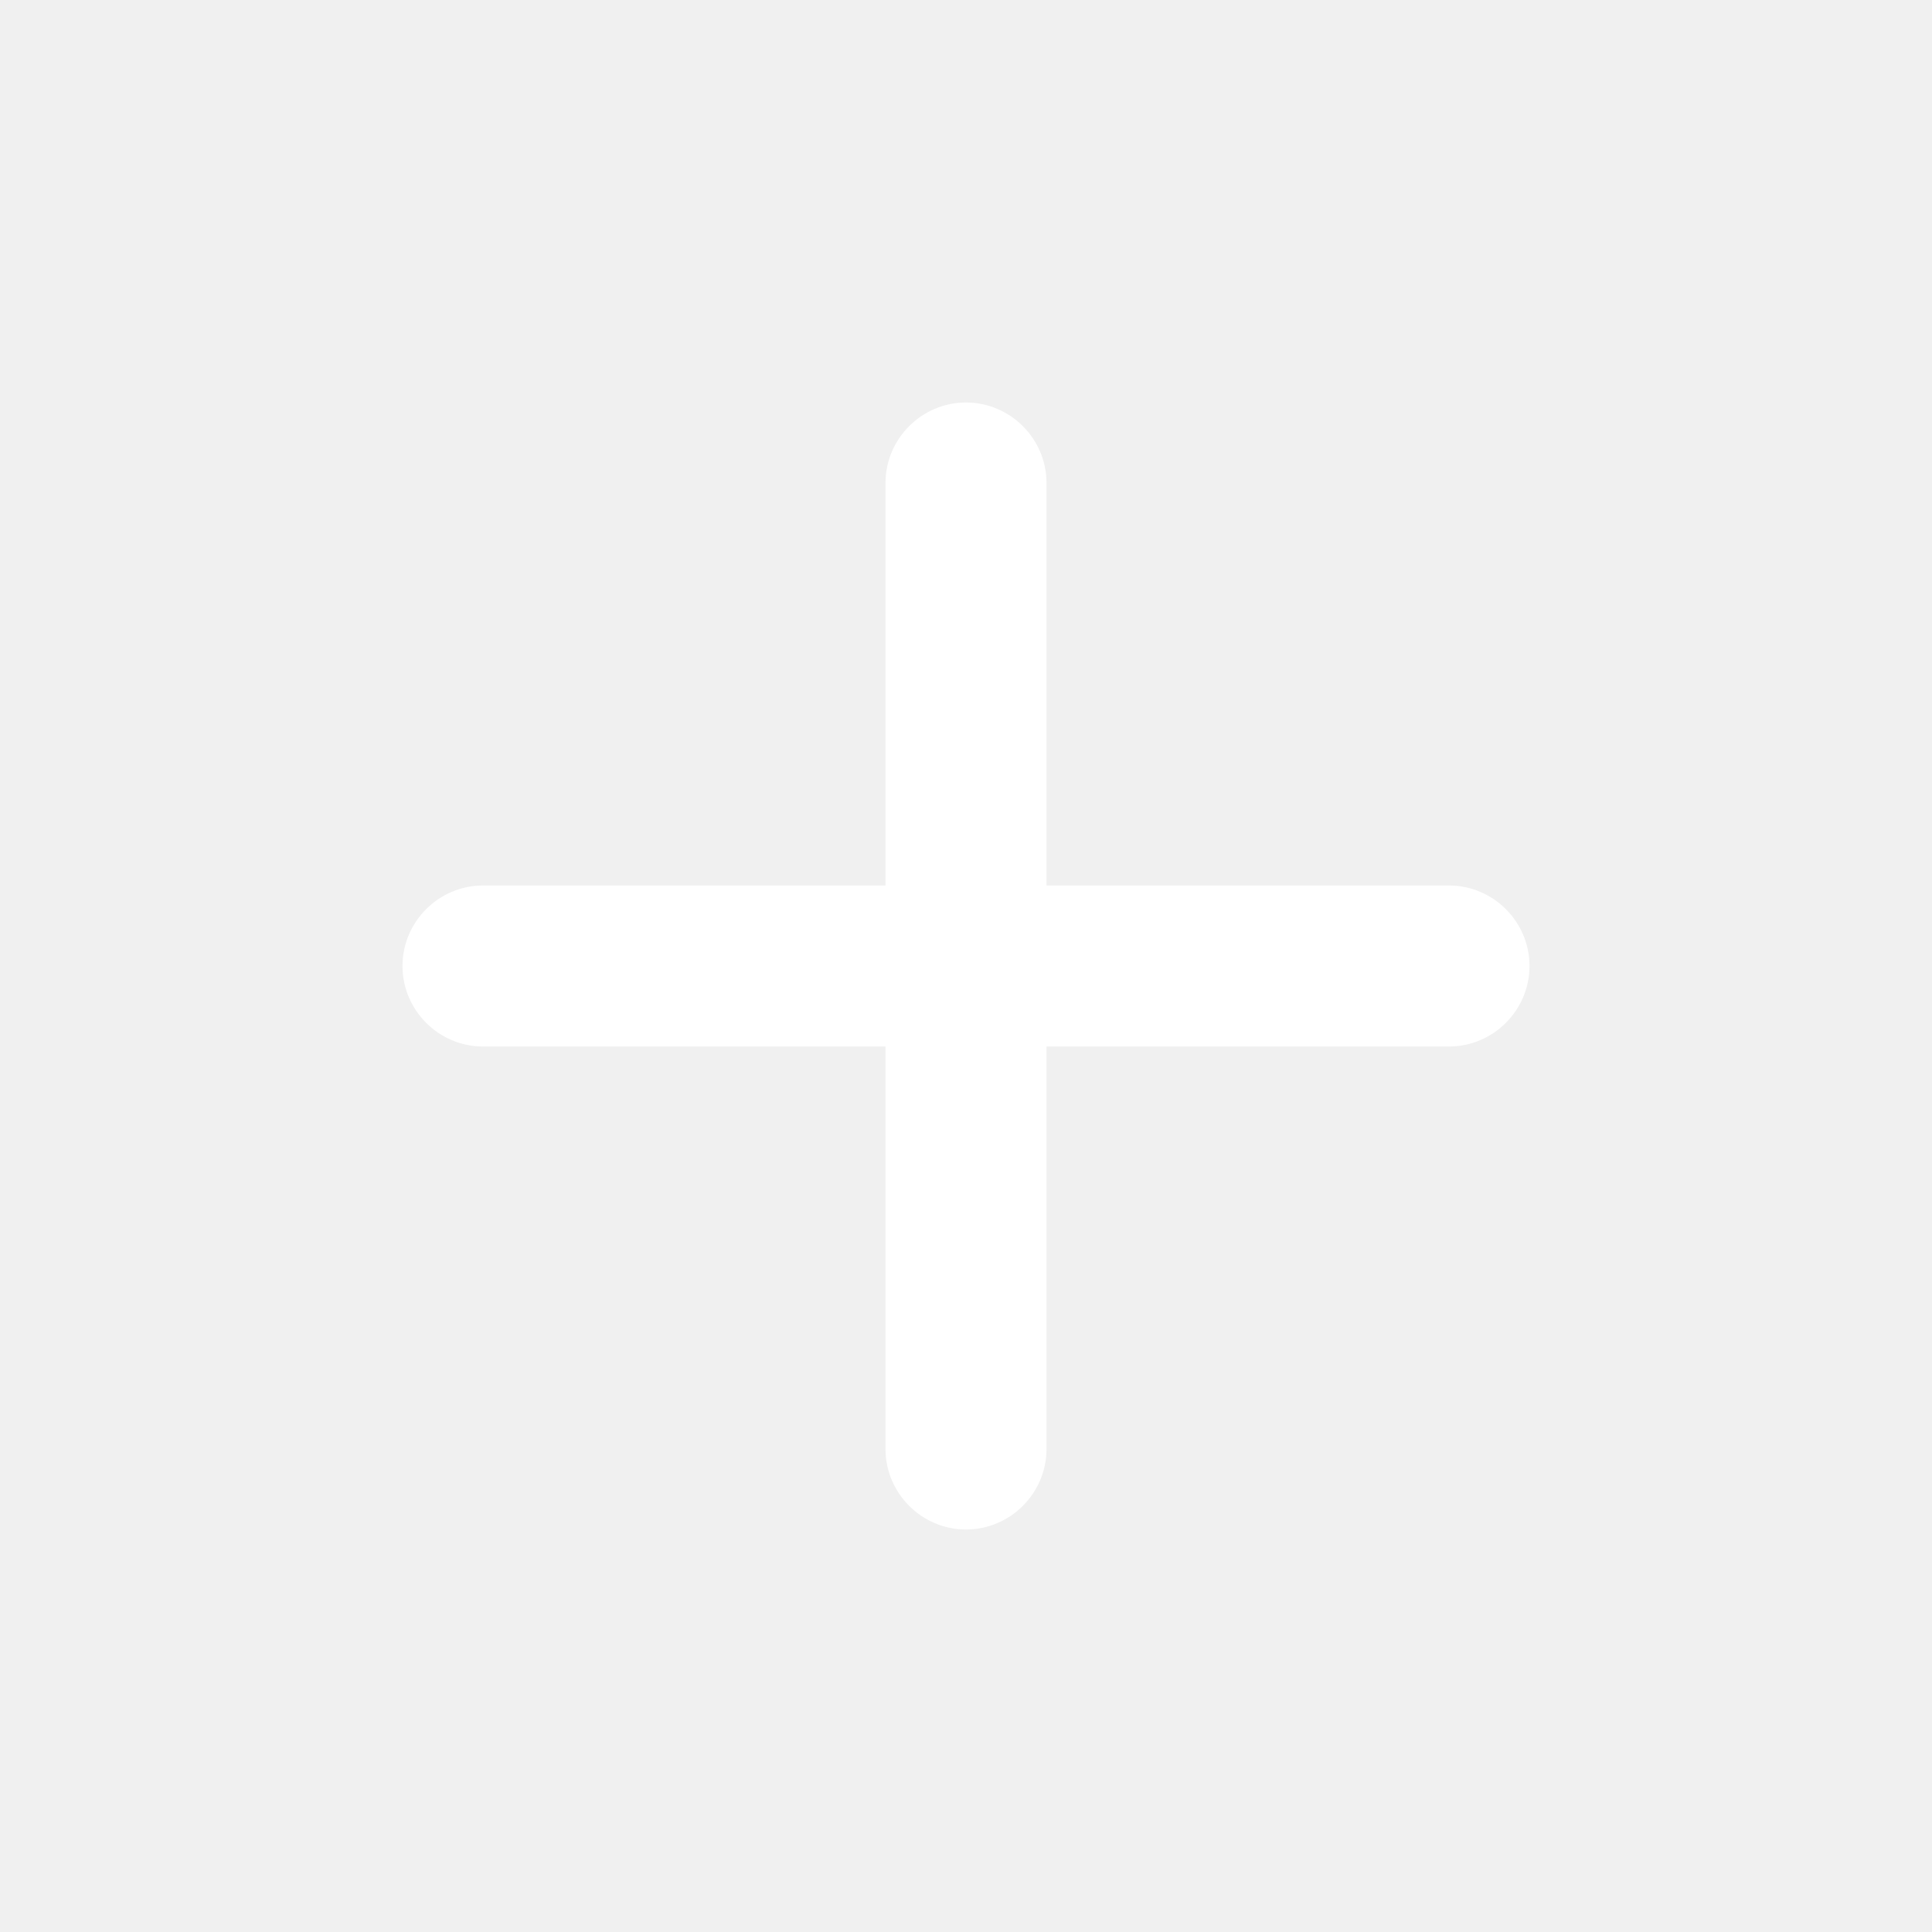
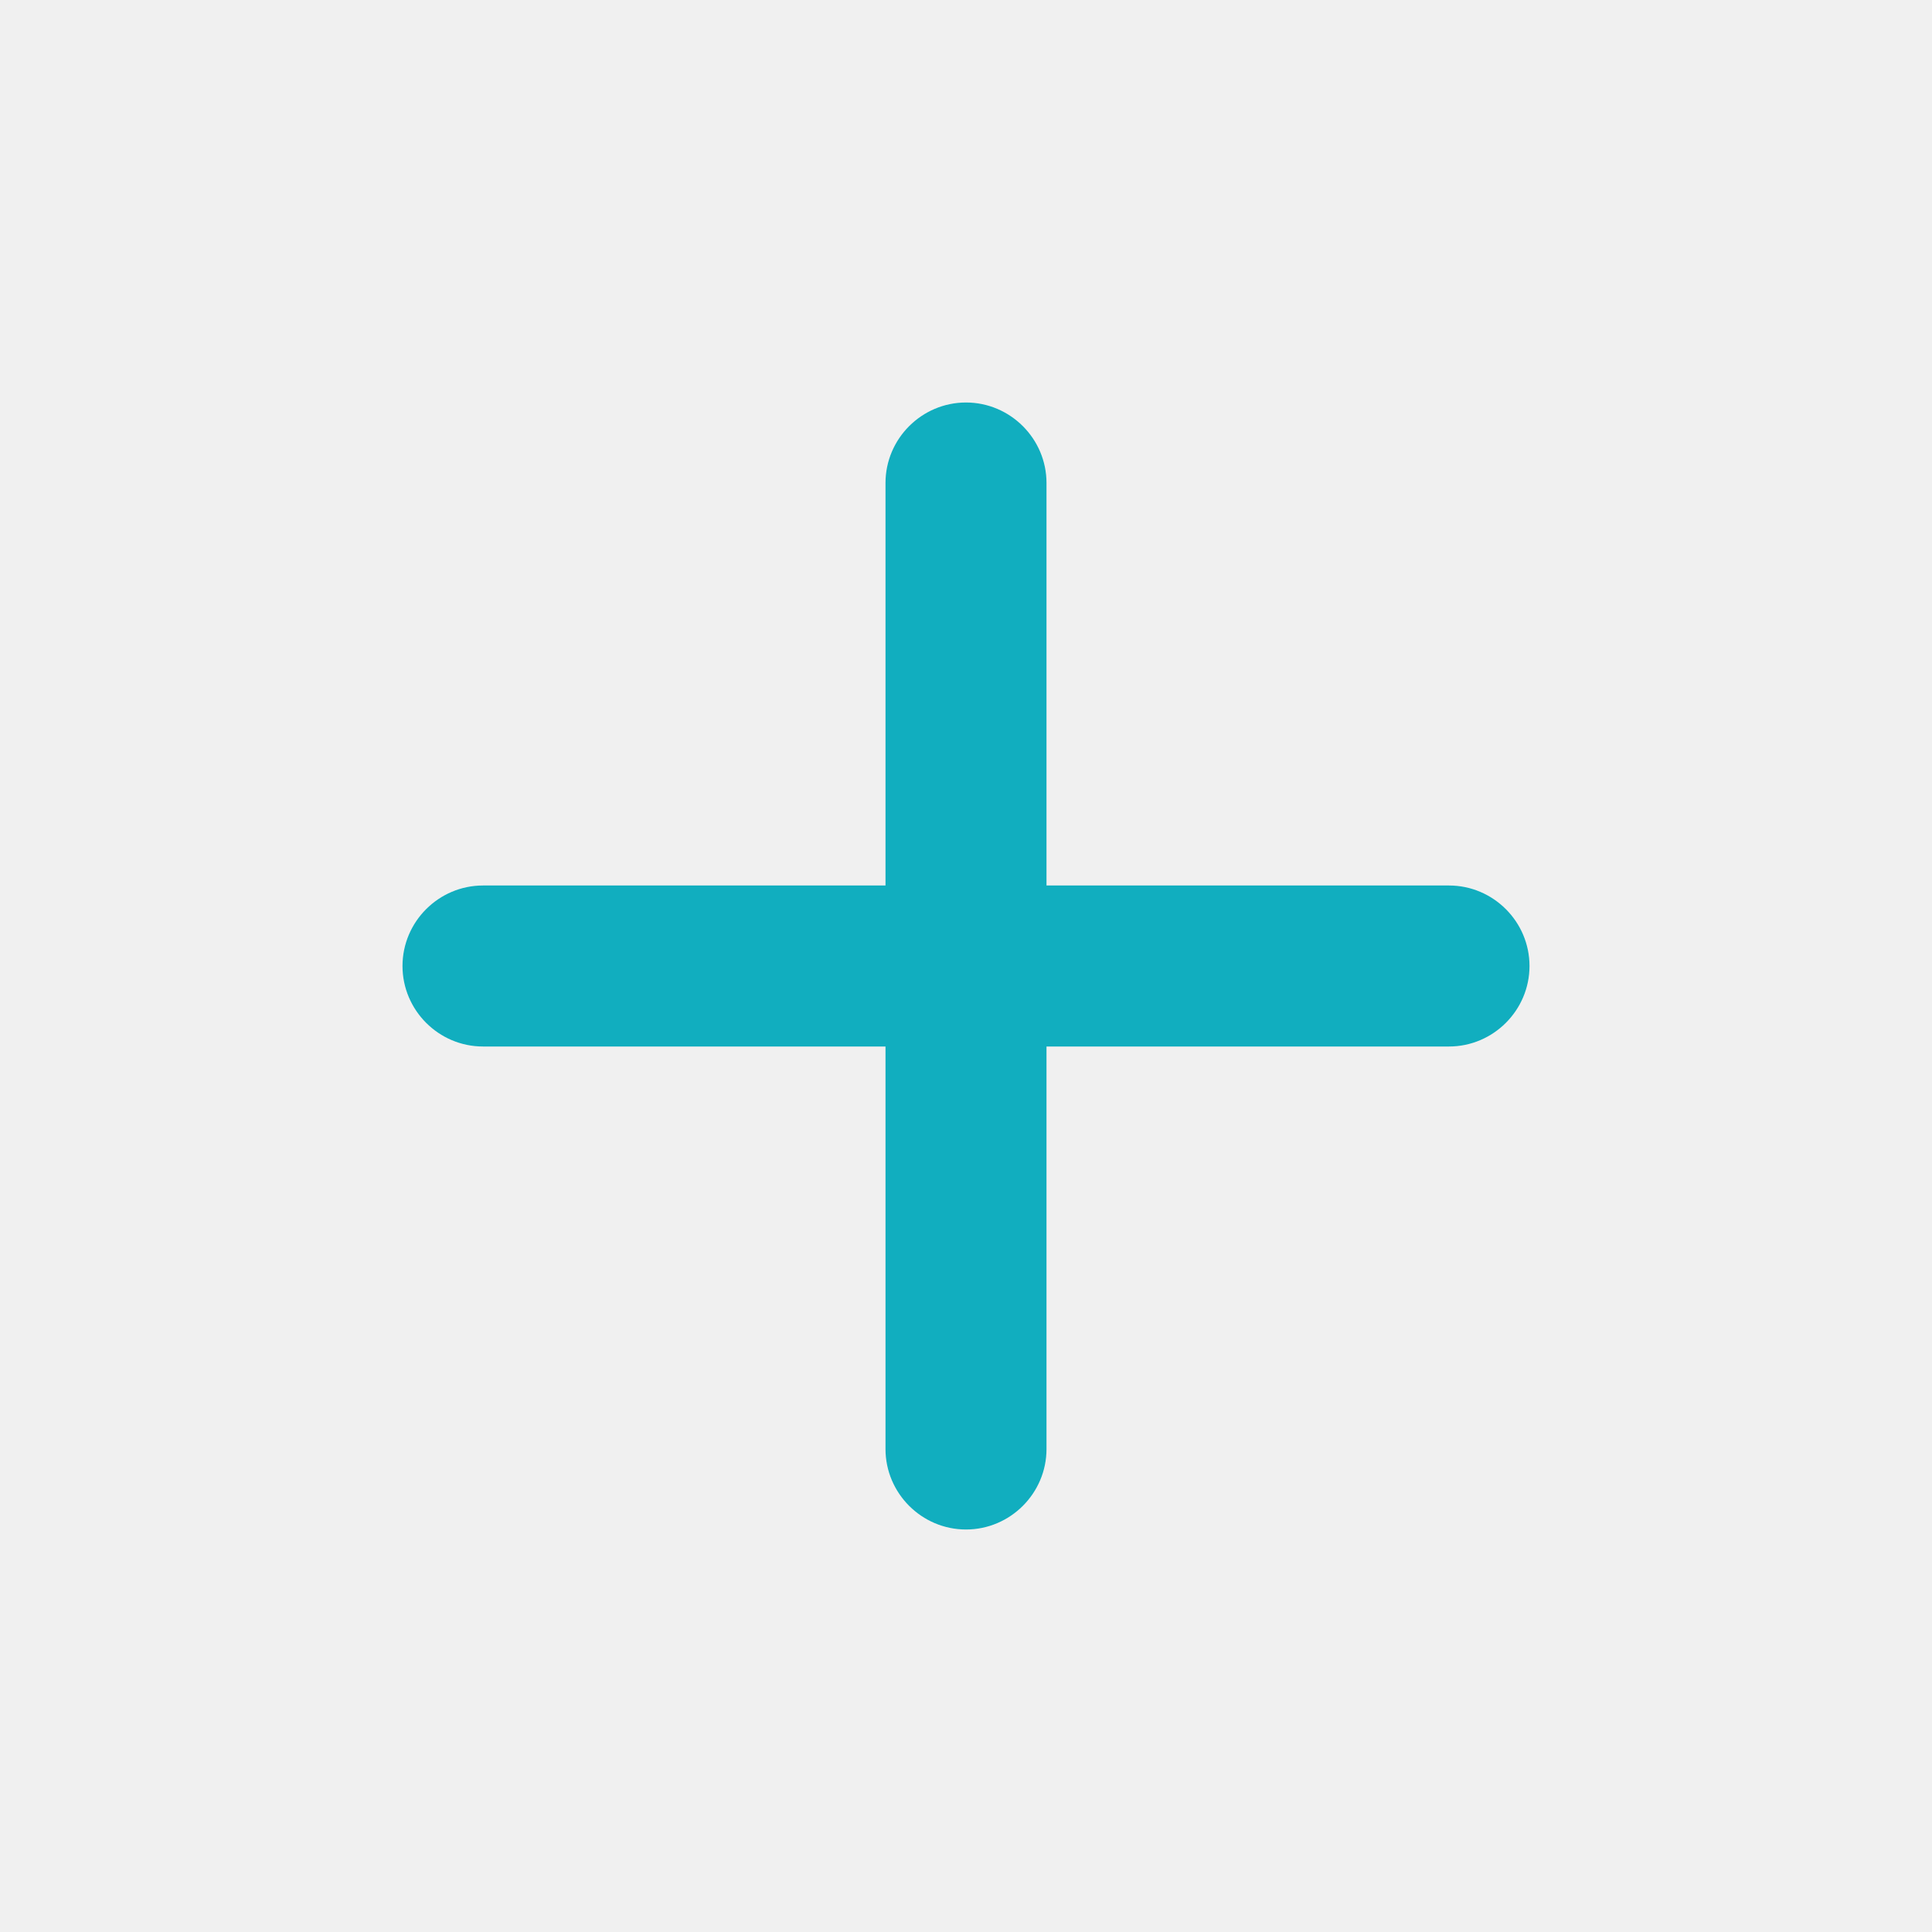
- <svg xmlns="http://www.w3.org/2000/svg" height="24" viewBox="0 0 24 24" width="24" fill="white">
+ <svg xmlns="http://www.w3.org/2000/svg" height="24" viewBox="0 0 24 24" width="24" fill="#11AEBF">
  <path d="M0 0h24v24H0V0z" fill="none" />
  <path d="M18 13h-5v5c0 .55-.45 1-1 1s-1-.45-1-1v-5H6c-.55 0-1-.45-1-1s.45-1 1-1h5V6c0-.55.45-1 1-1s1 .45 1 1v5h5c.55 0 1 .45 1 1s-.45 1-1 1z" />
</svg>
